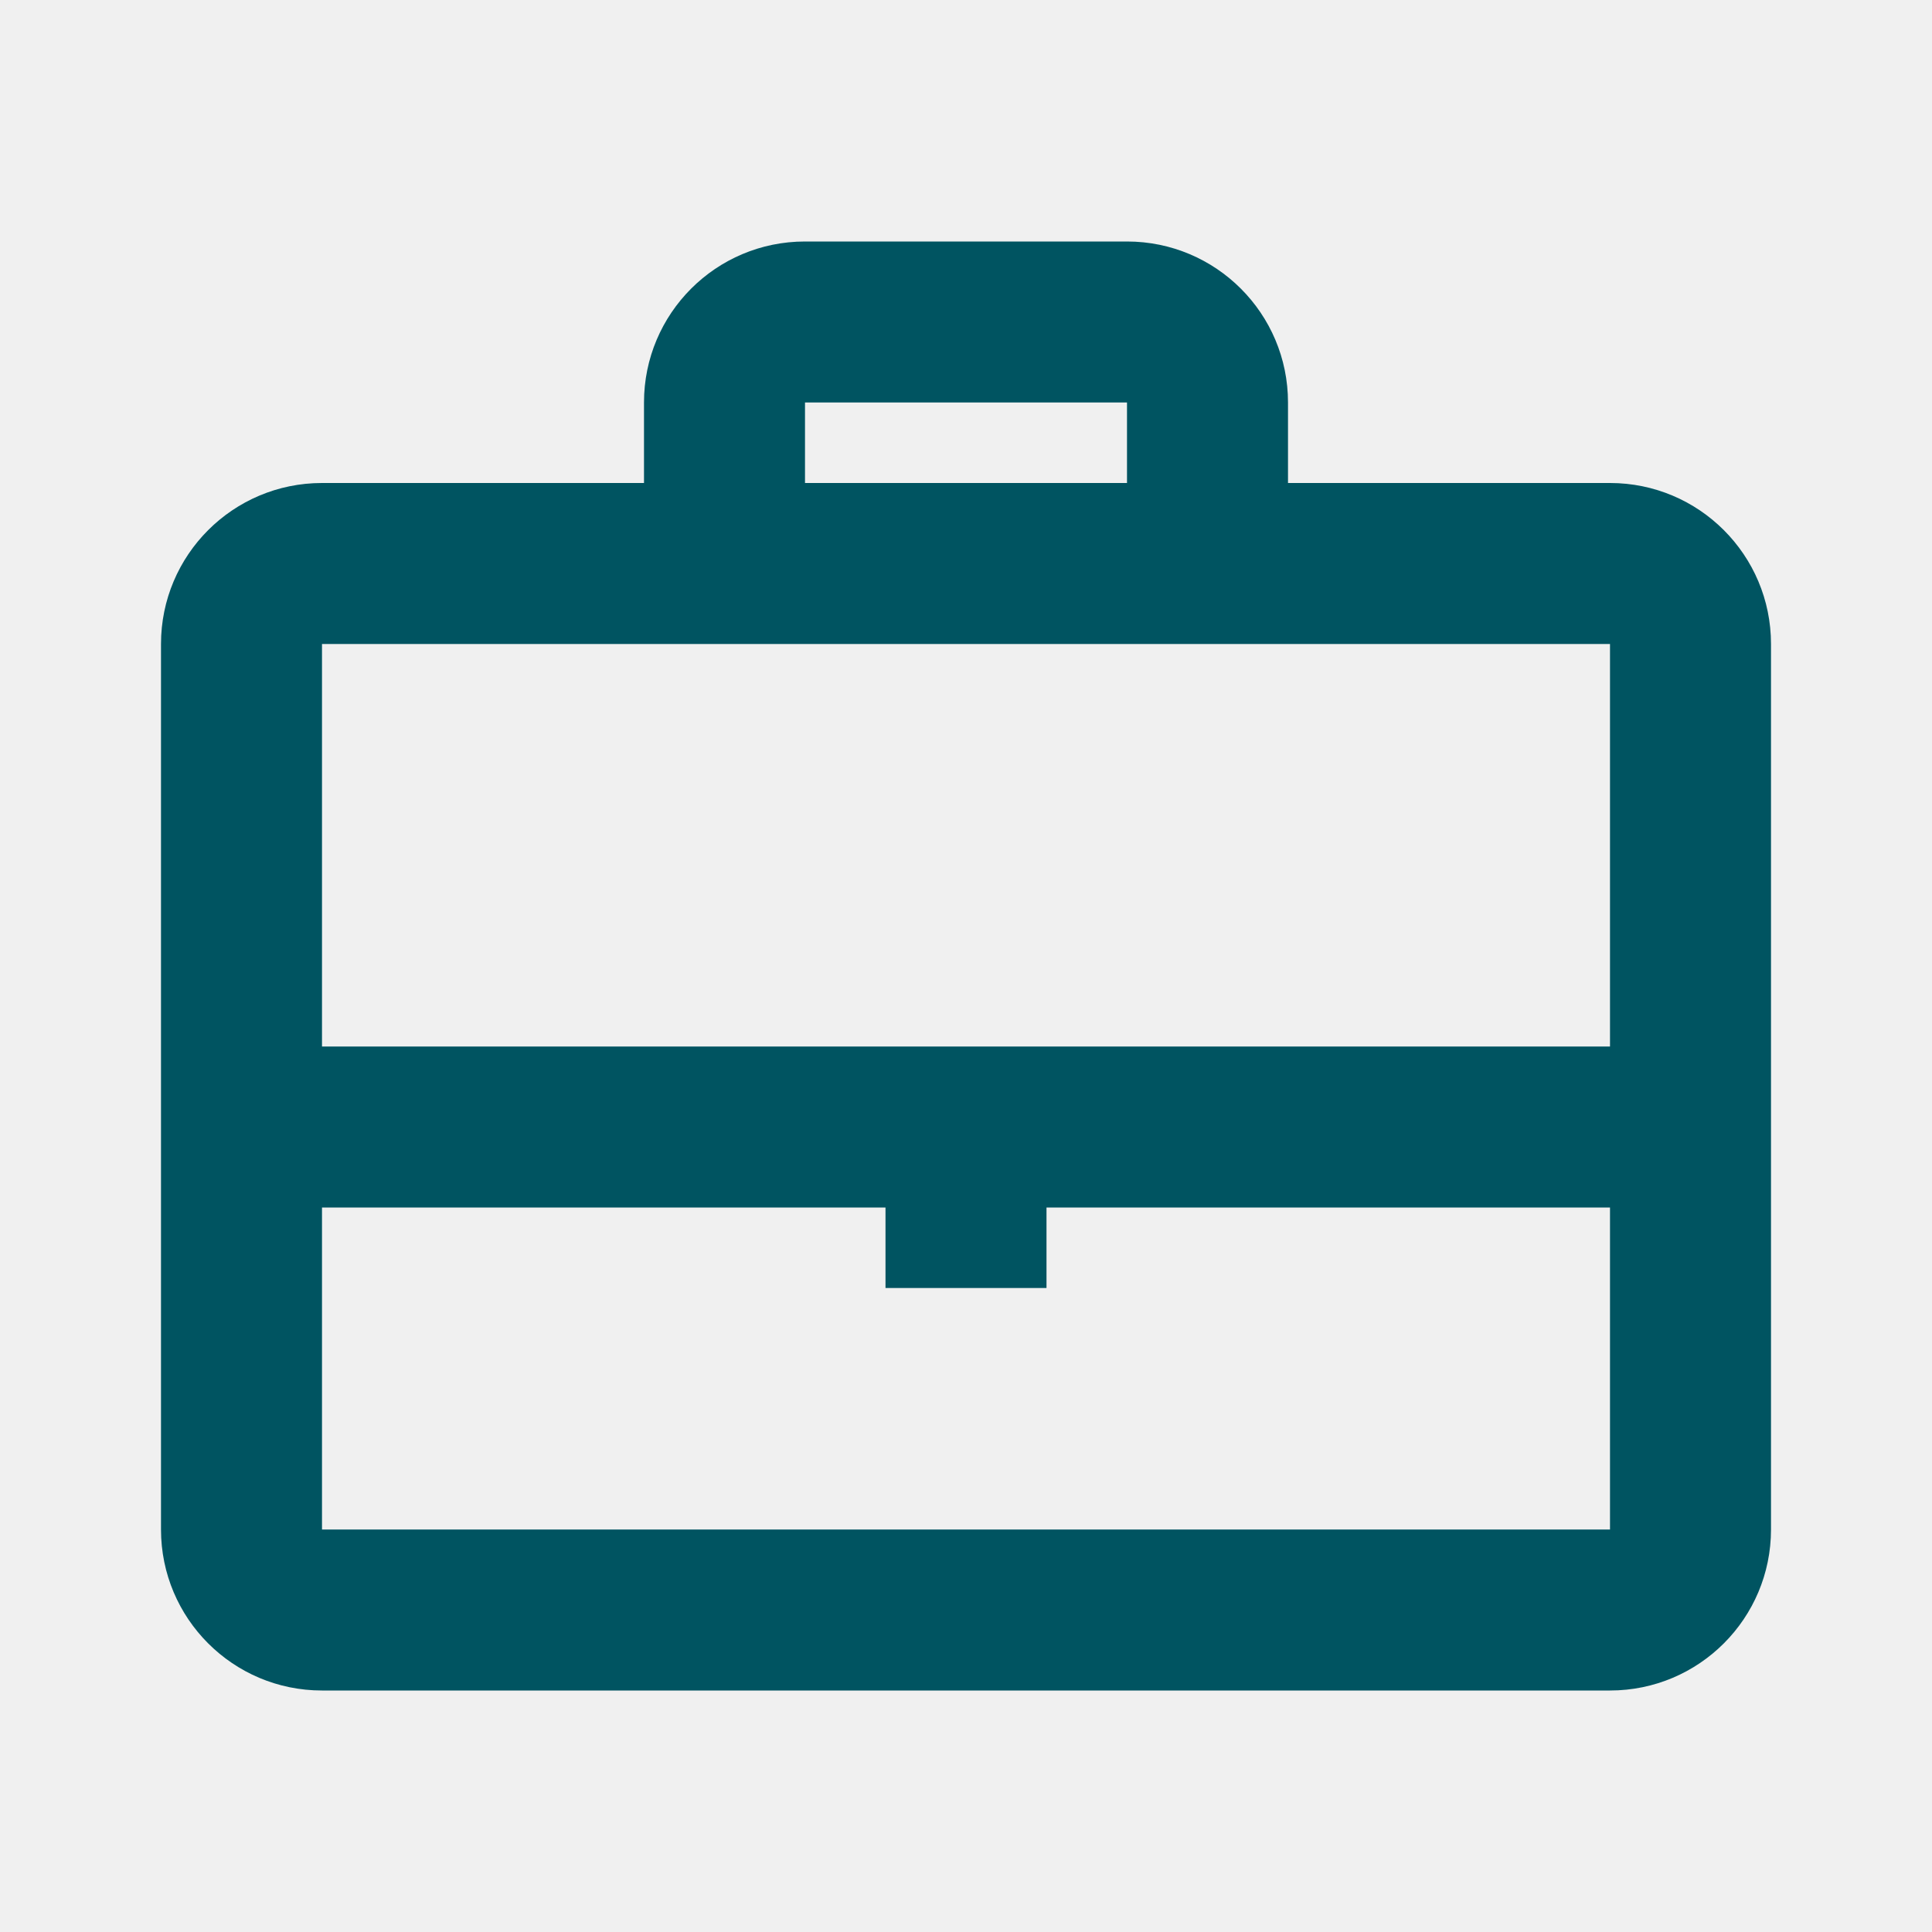
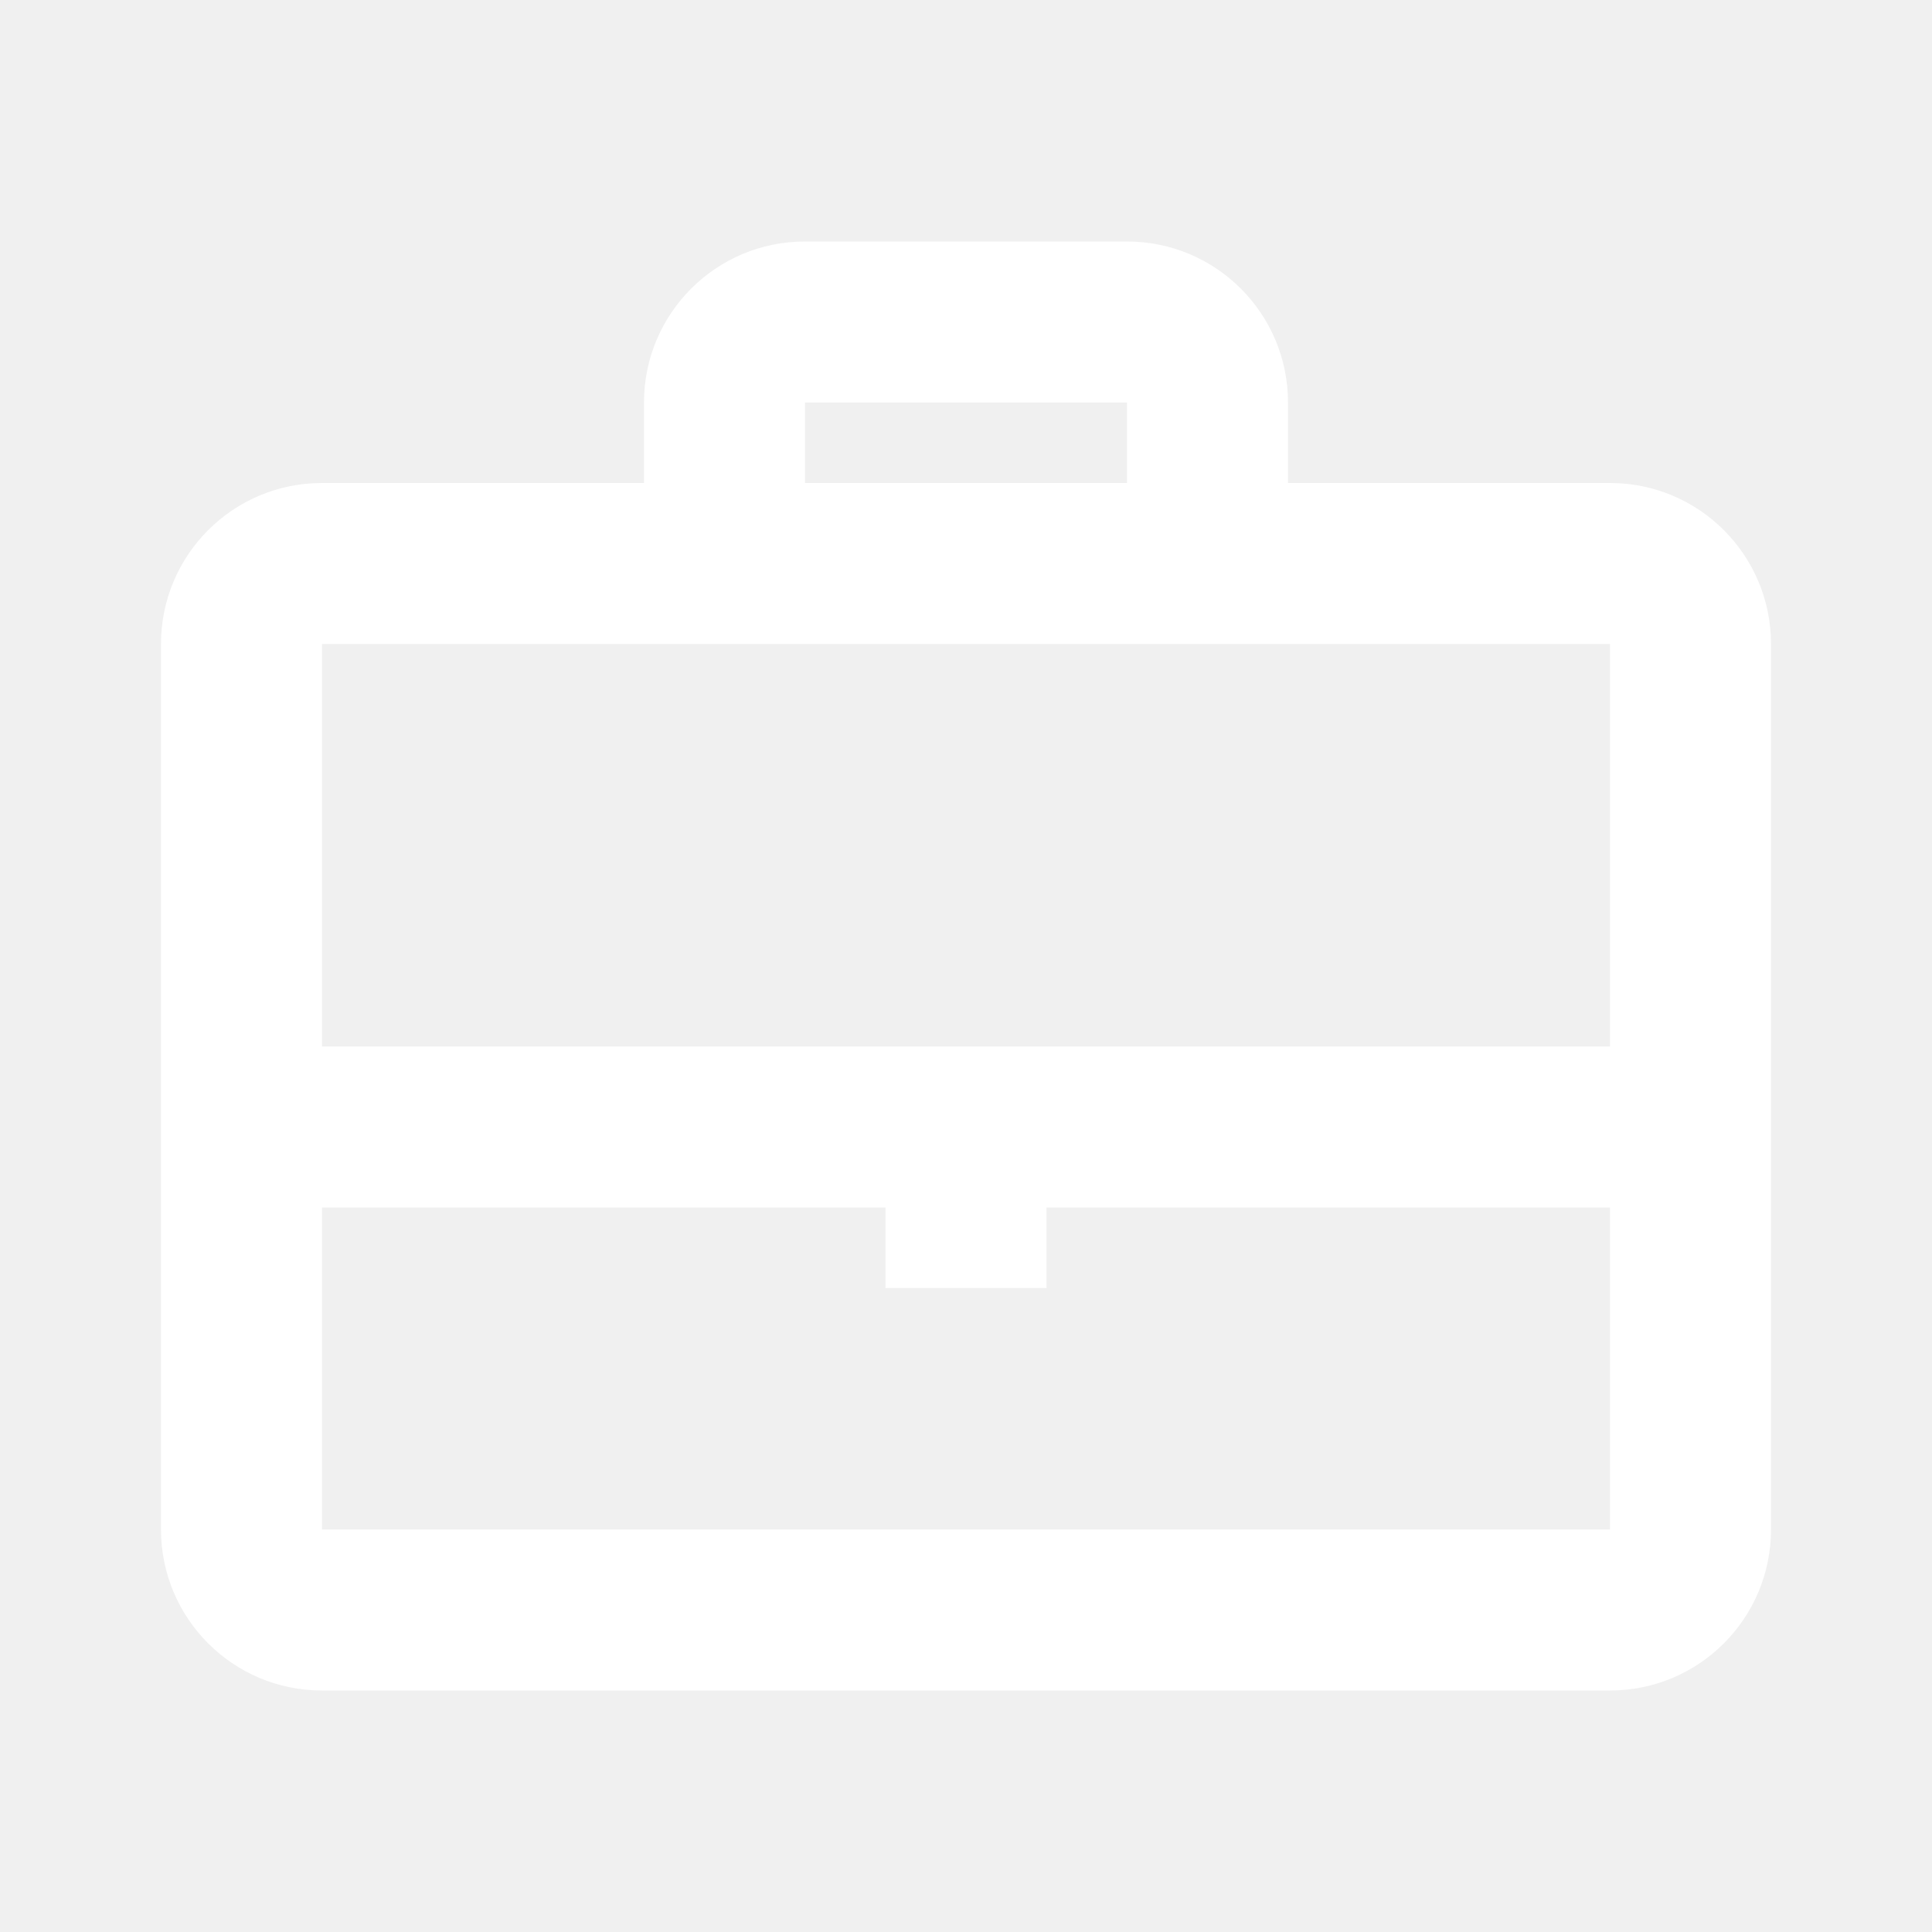
<svg xmlns="http://www.w3.org/2000/svg" width="24" height="24" viewBox="0 0 24 24" fill="none">
-   <path d="M14 3C15.105 3 16 3.895 16 5V6H20C21.105 6 22 6.895 22 8V19C22 20.105 21.105 21 20 21H4C2.895 21 2 20.105 2 19V8C2 6.895 2.895 6 4 6H8V5C8 3.895 8.895 3 10 3H14ZM4 19H20V15H13V16H11V15H4V19ZM4 13H20V8H4V13ZM10 6H14V5H10V6Z" fill="#005461" />
+   <path d="M14 3C15.105 3 16 3.895 16 5V6H20C21.105 6 22 6.895 22 8V19C22 20.105 21.105 21 20 21H4C2.895 21 2 20.105 2 19V8C2 6.895 2.895 6 4 6H8V5C8 3.895 8.895 3 10 3H14ZM4 19H20V15H13V16H11V15H4V19ZM4 13H20V8H4V13ZM10 6H14V5H10V6Z" fill="white" />
</svg>
